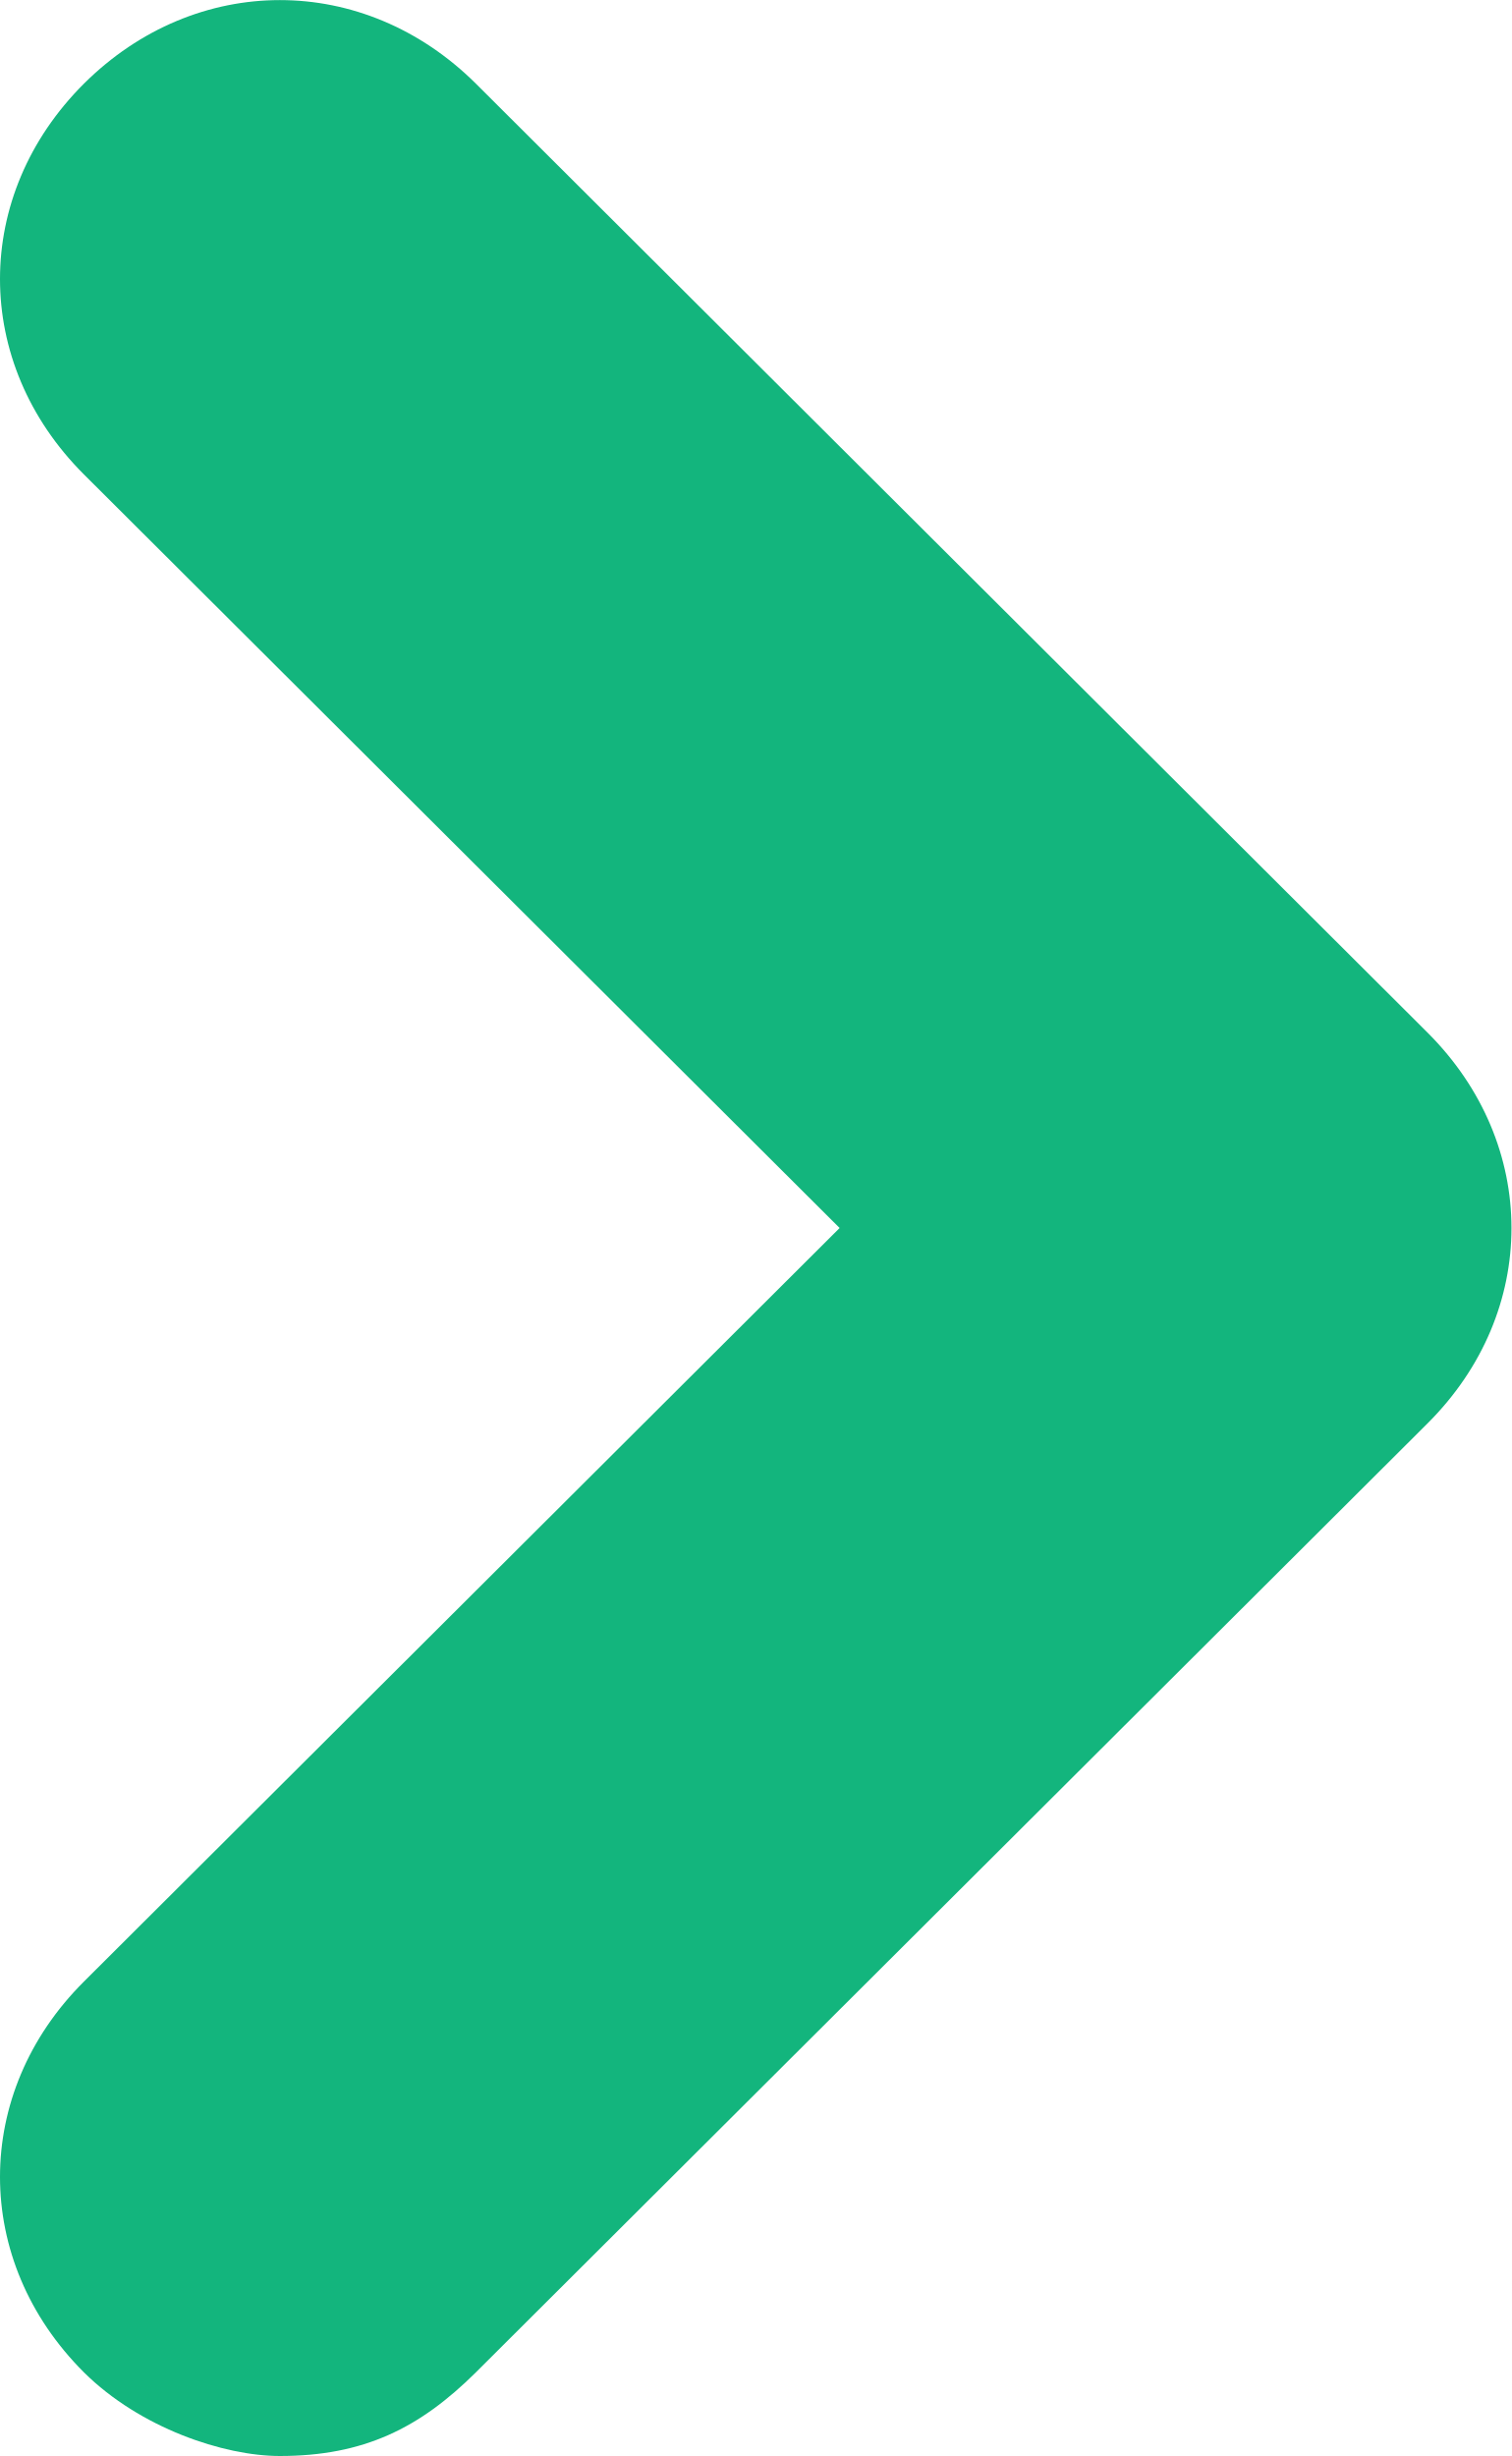
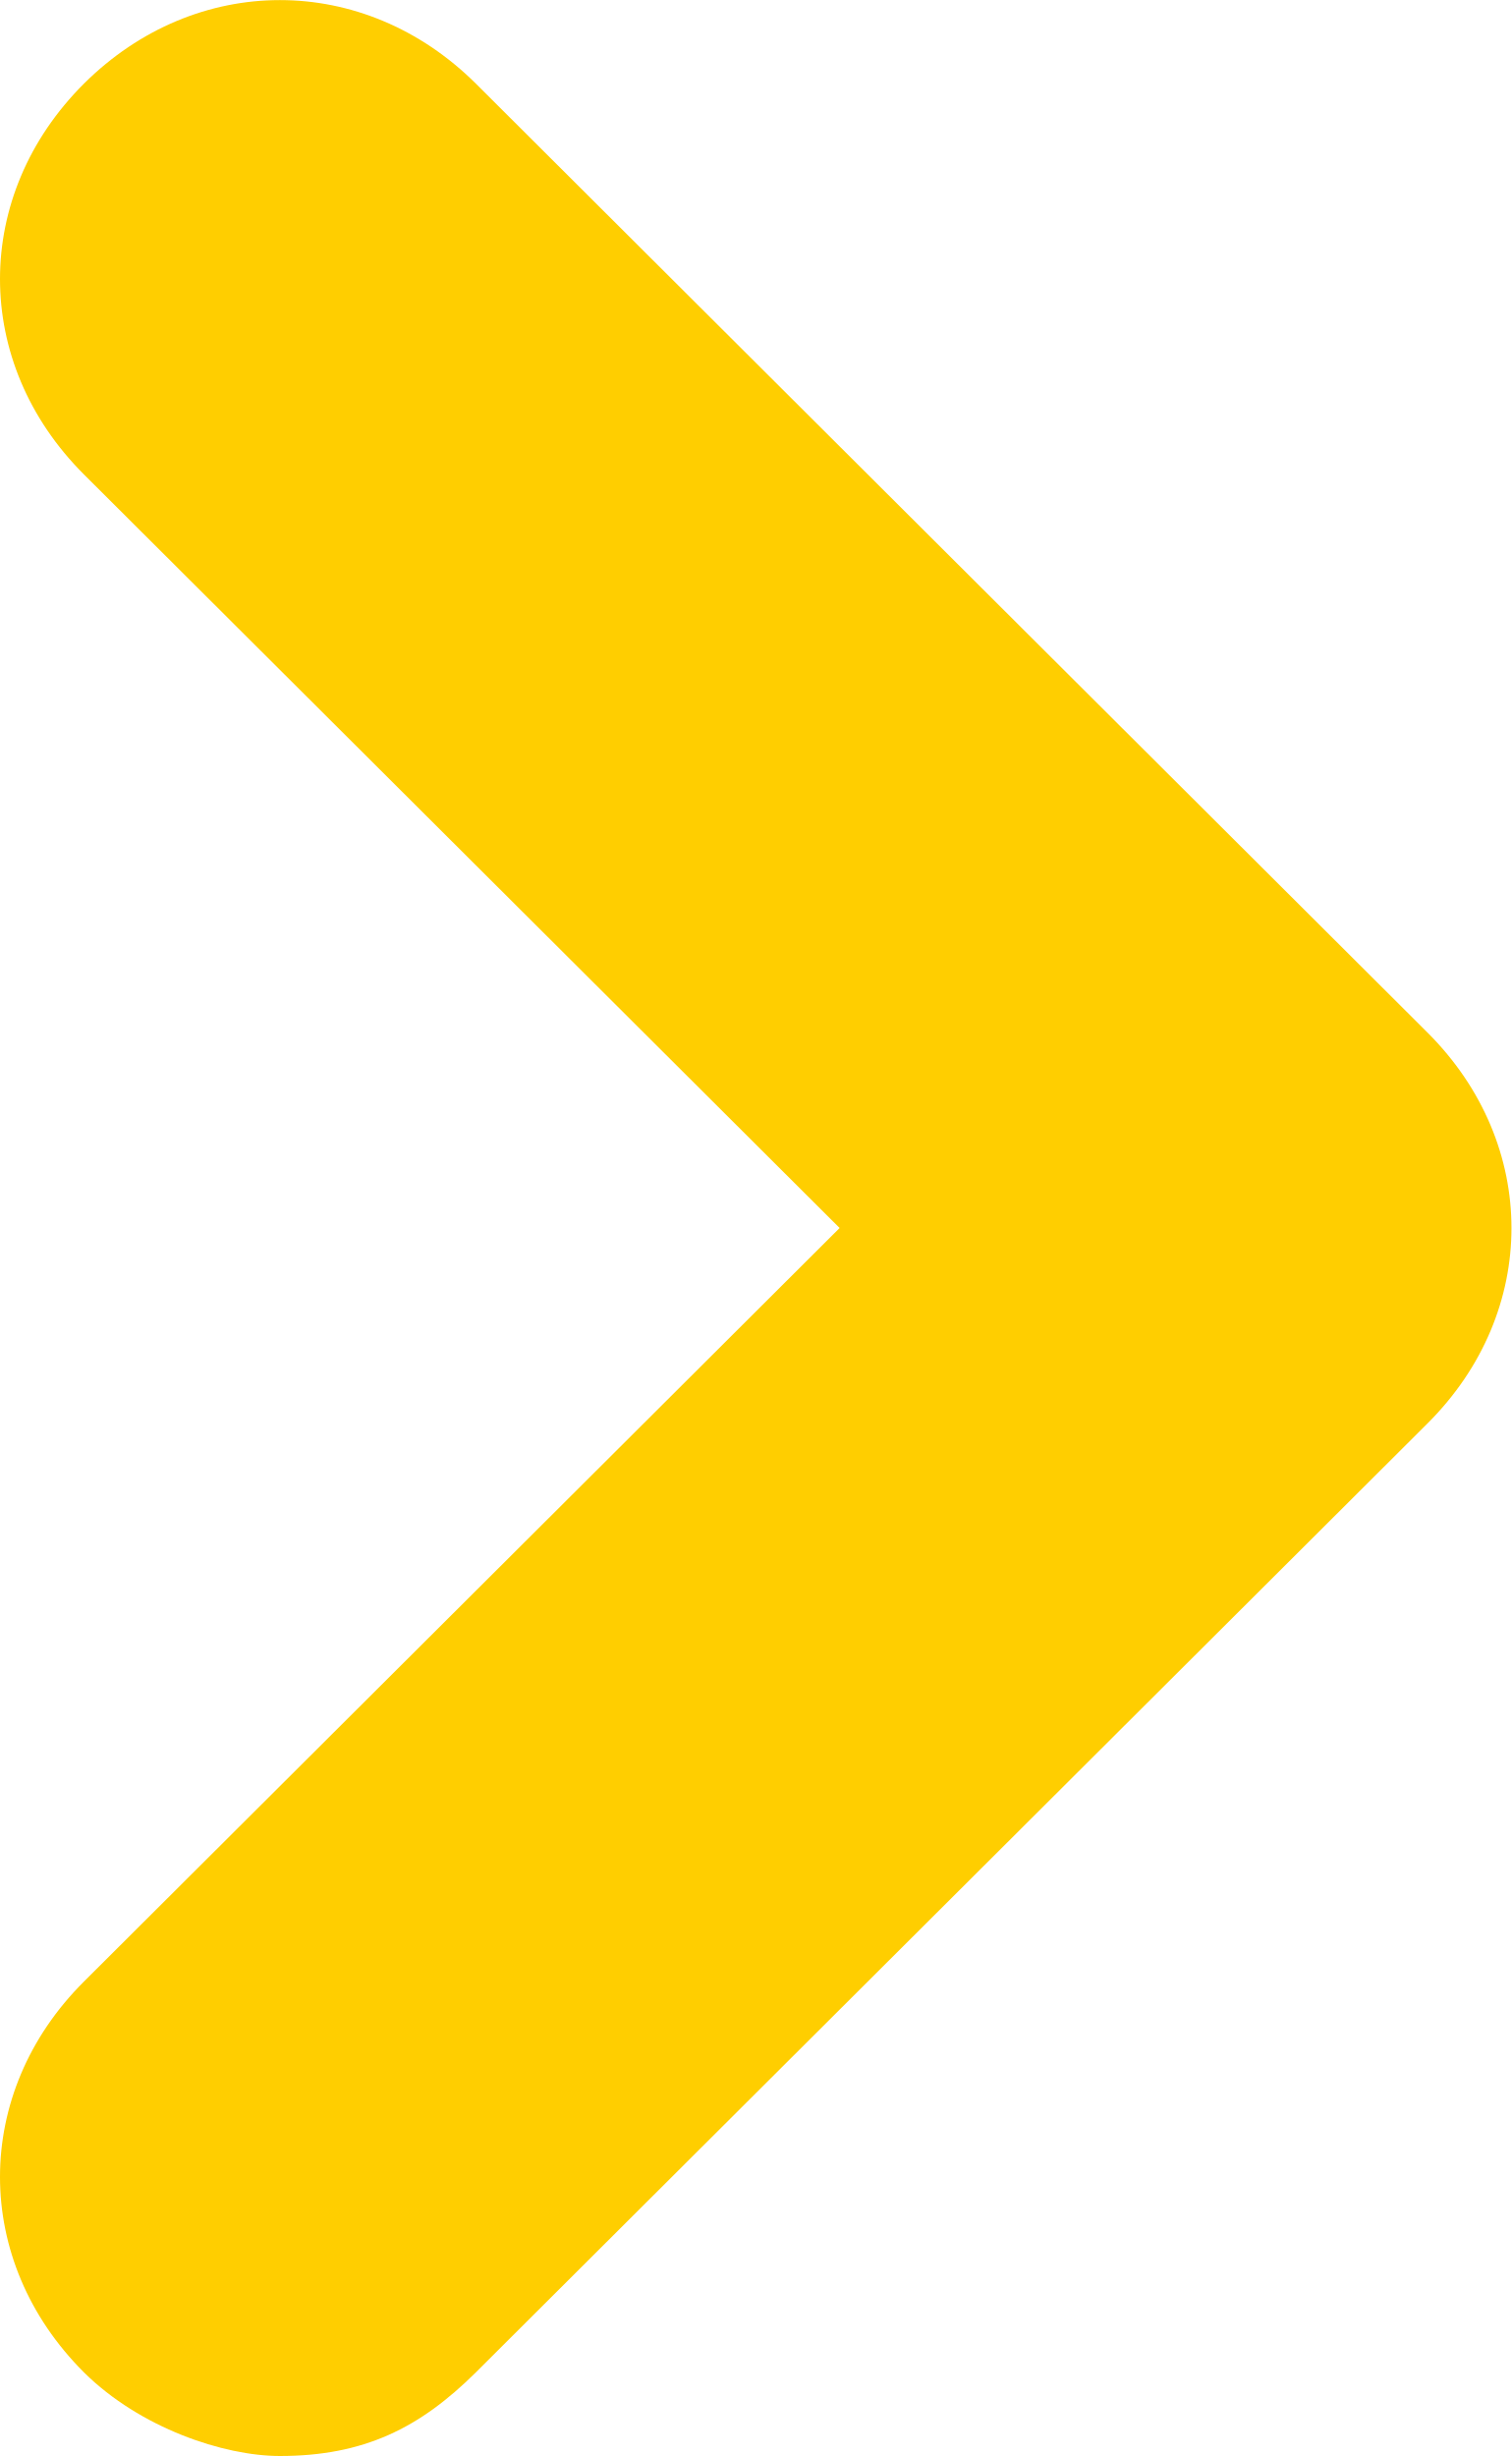
<svg xmlns="http://www.w3.org/2000/svg" width="8" height="13" viewBox="0 0 8 13">
-   <path d="M7.556 5.466L2.519.443c-.593-.59-1.482-.59-2.075 0-.592.591-.592 1.477 0 2.068l4 3.989-4 3.989c-.592.59-.592 1.477 0 2.068.297.295.741.443 1.037.443.445 0 .741-.148 1.038-.443l5.037-5.023c.592-.59.592-1.477 0-2.068z" fill="#13B57D" fill-rule="evenodd" />
+   <path d="M7.556 5.466L2.519.443c-.593-.59-1.482-.59-2.075 0-.592.591-.592 1.477 0 2.068l4 3.989-4 3.989c-.592.59-.592 1.477 0 2.068.297.295.741.443 1.037.443.445 0 .741-.148 1.038-.443l5.037-5.023c.592-.59.592-1.477 0-2.068z" fill="#ffce00" fill-rule="evenodd" />
</svg>
